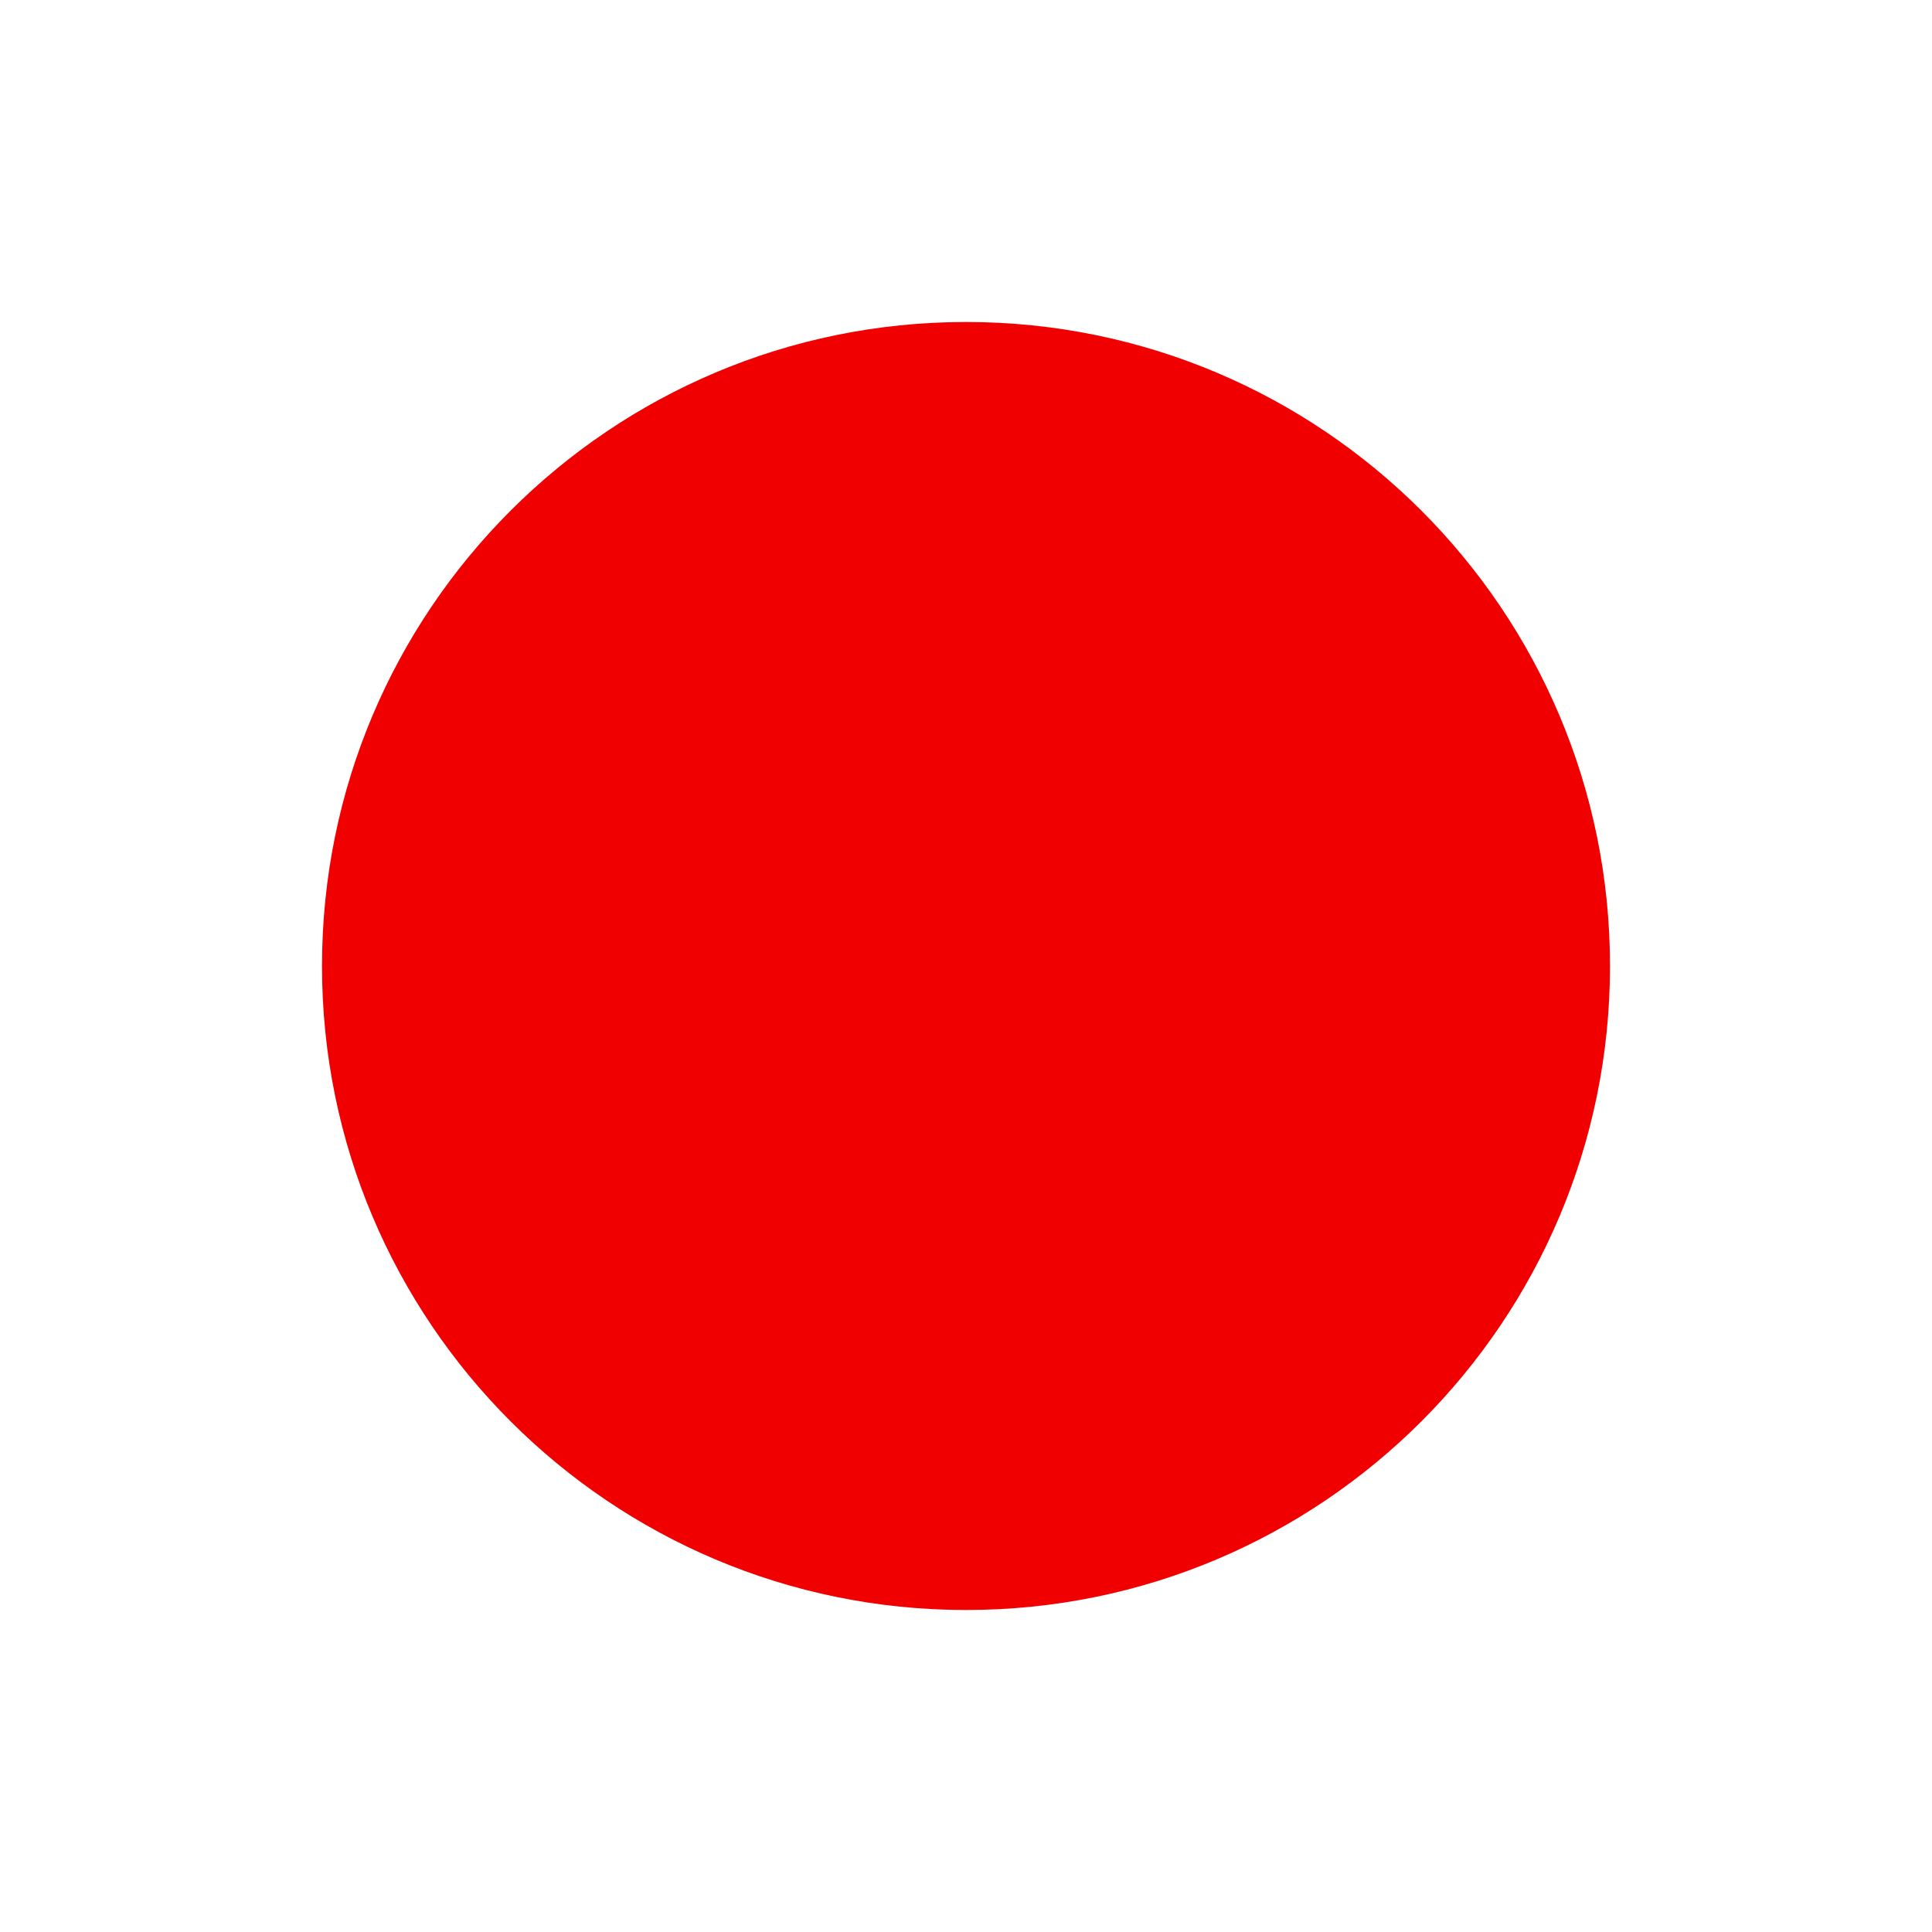
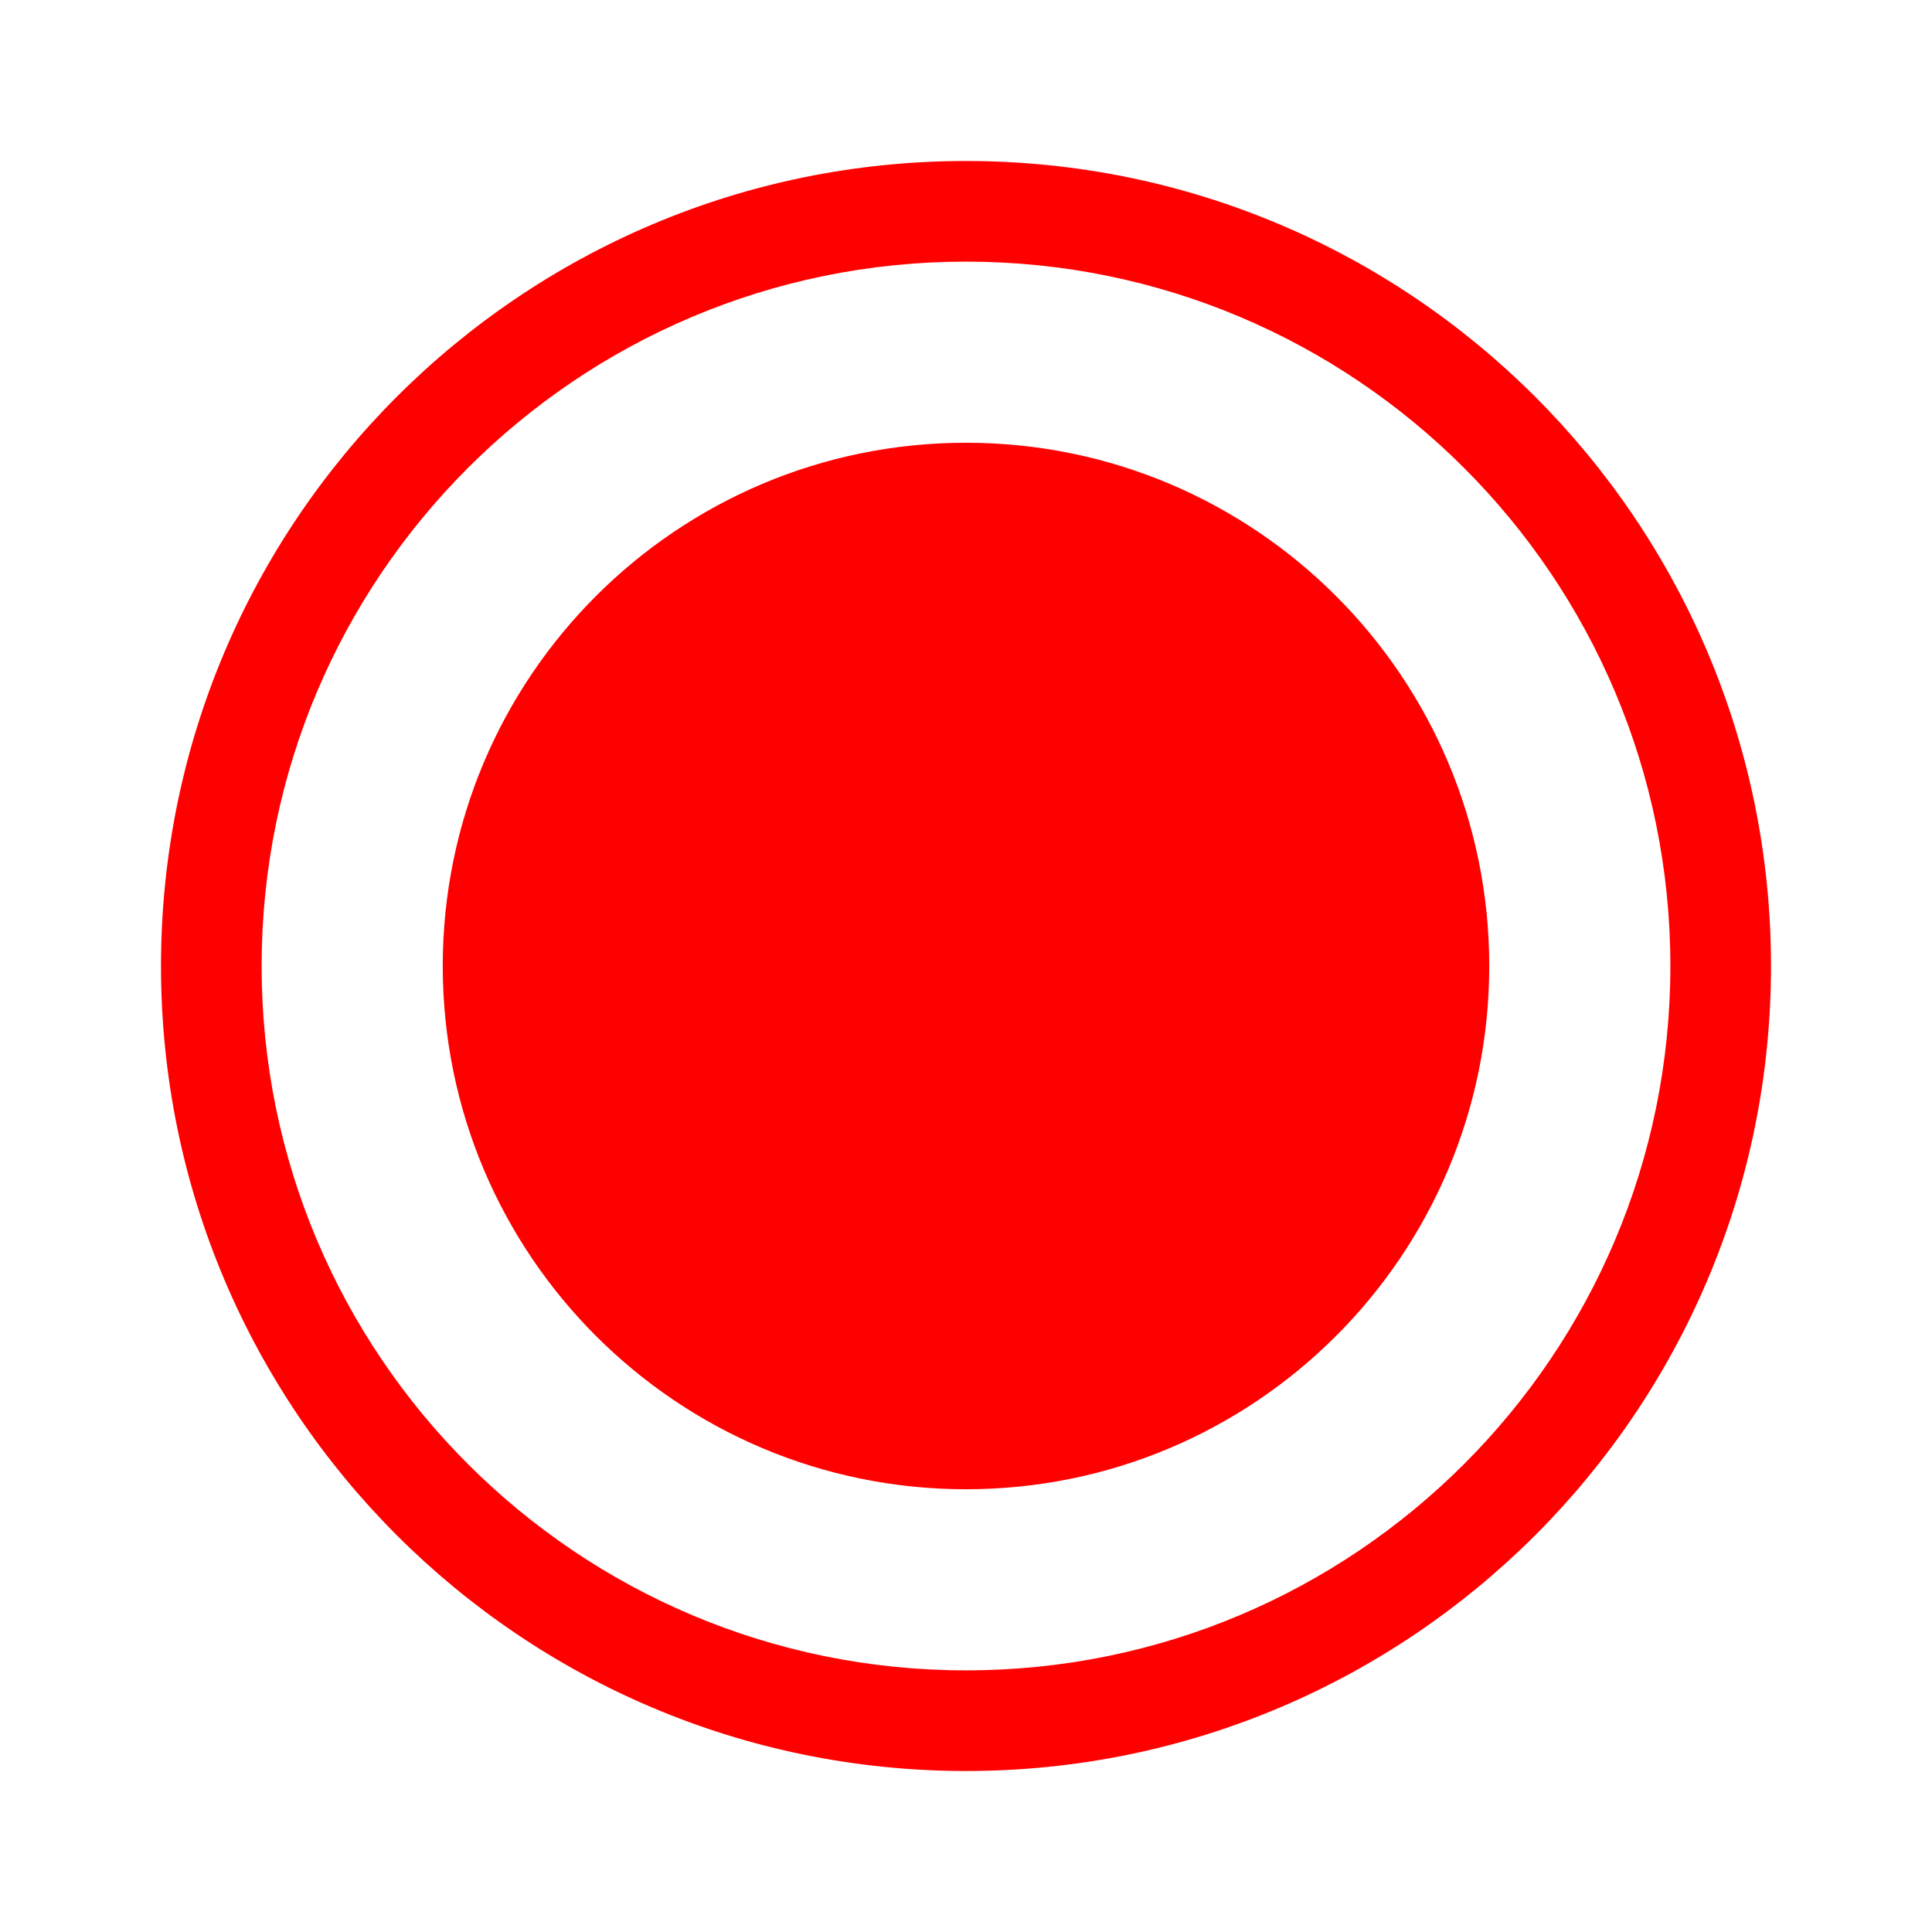
- <svg xmlns="http://www.w3.org/2000/svg" width="48" height="48" viewBox="0 0 48 48" id="svg2" version="1.1">
-   <defs id="defs8" />
-   <g id="layer1" transform="translate(-384,-1004.362)" style="display:inline">
-     <circle style="color:#000000;display:inline;overflow:visible;visibility:visible;opacity:1;fill:#f00000;fill-opacity:1;fill-rule:evenodd;stroke:none;stroke-width:15;stroke-linecap:butt;stroke-linejoin:round;stroke-miterlimit:4;stroke-dasharray:none;stroke-dashoffset:4.2;stroke-opacity:1;marker:none;enable-background:accumulate" id="path11039" cx="408" cy="1028.362" r="16" />
-   </g>
+ <svg xmlns="http://www.w3.org/2000/svg" width="48" height="48" viewBox="0 0 48 48" fill="none">
+   <path d="M24 37C31.18 37 37 31.18 37 24C37 16.82 31.18 11 24 11C16.82 11 11 16.82 11 24C11 31.18 16.82 37 24 37ZM24 4C12.954 4 4 12.954 4 24C4 35.046 12.954 44 24 44C35.046 44 44 35.046 44 24C44 12.954 35.046 4 24 4ZM6.5 24C6.5 14.335 14.335 6.5 24 6.5C33.665 6.5 41.5 14.335 41.5 24C41.5 33.665 33.665 41.5 24 41.5C14.335 41.5 6.5 33.665 6.5 24Z" fill="#FF0000" />
</svg>
